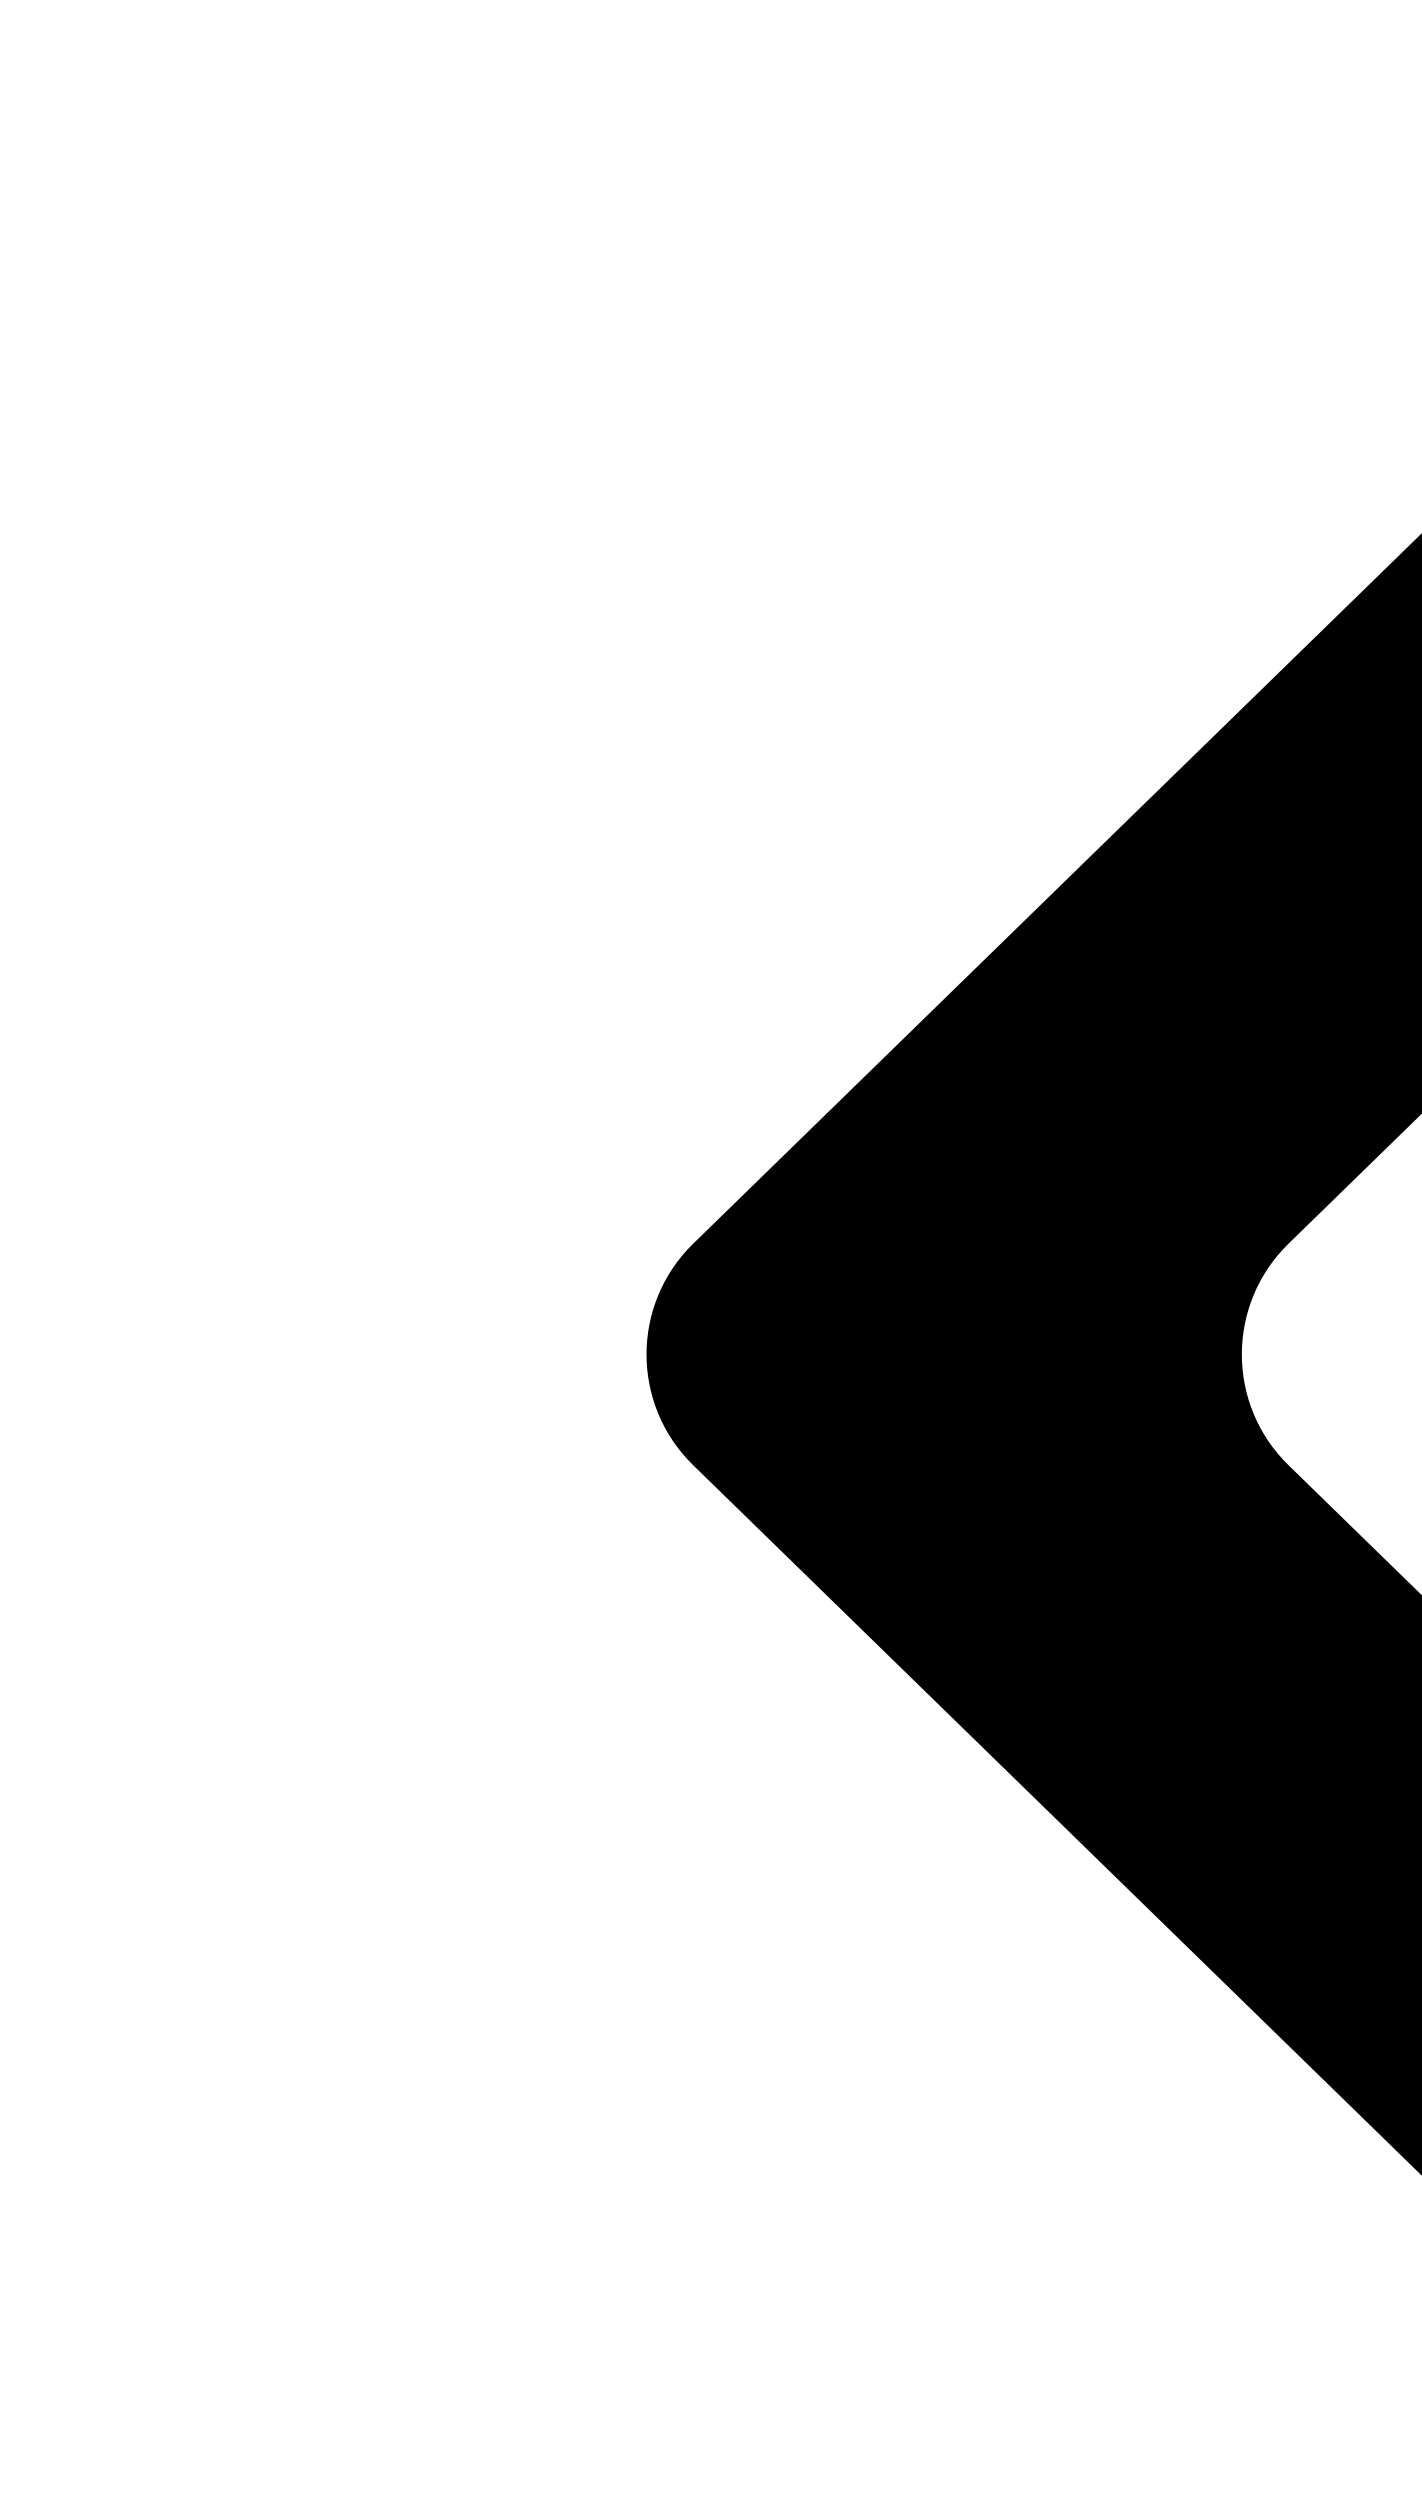
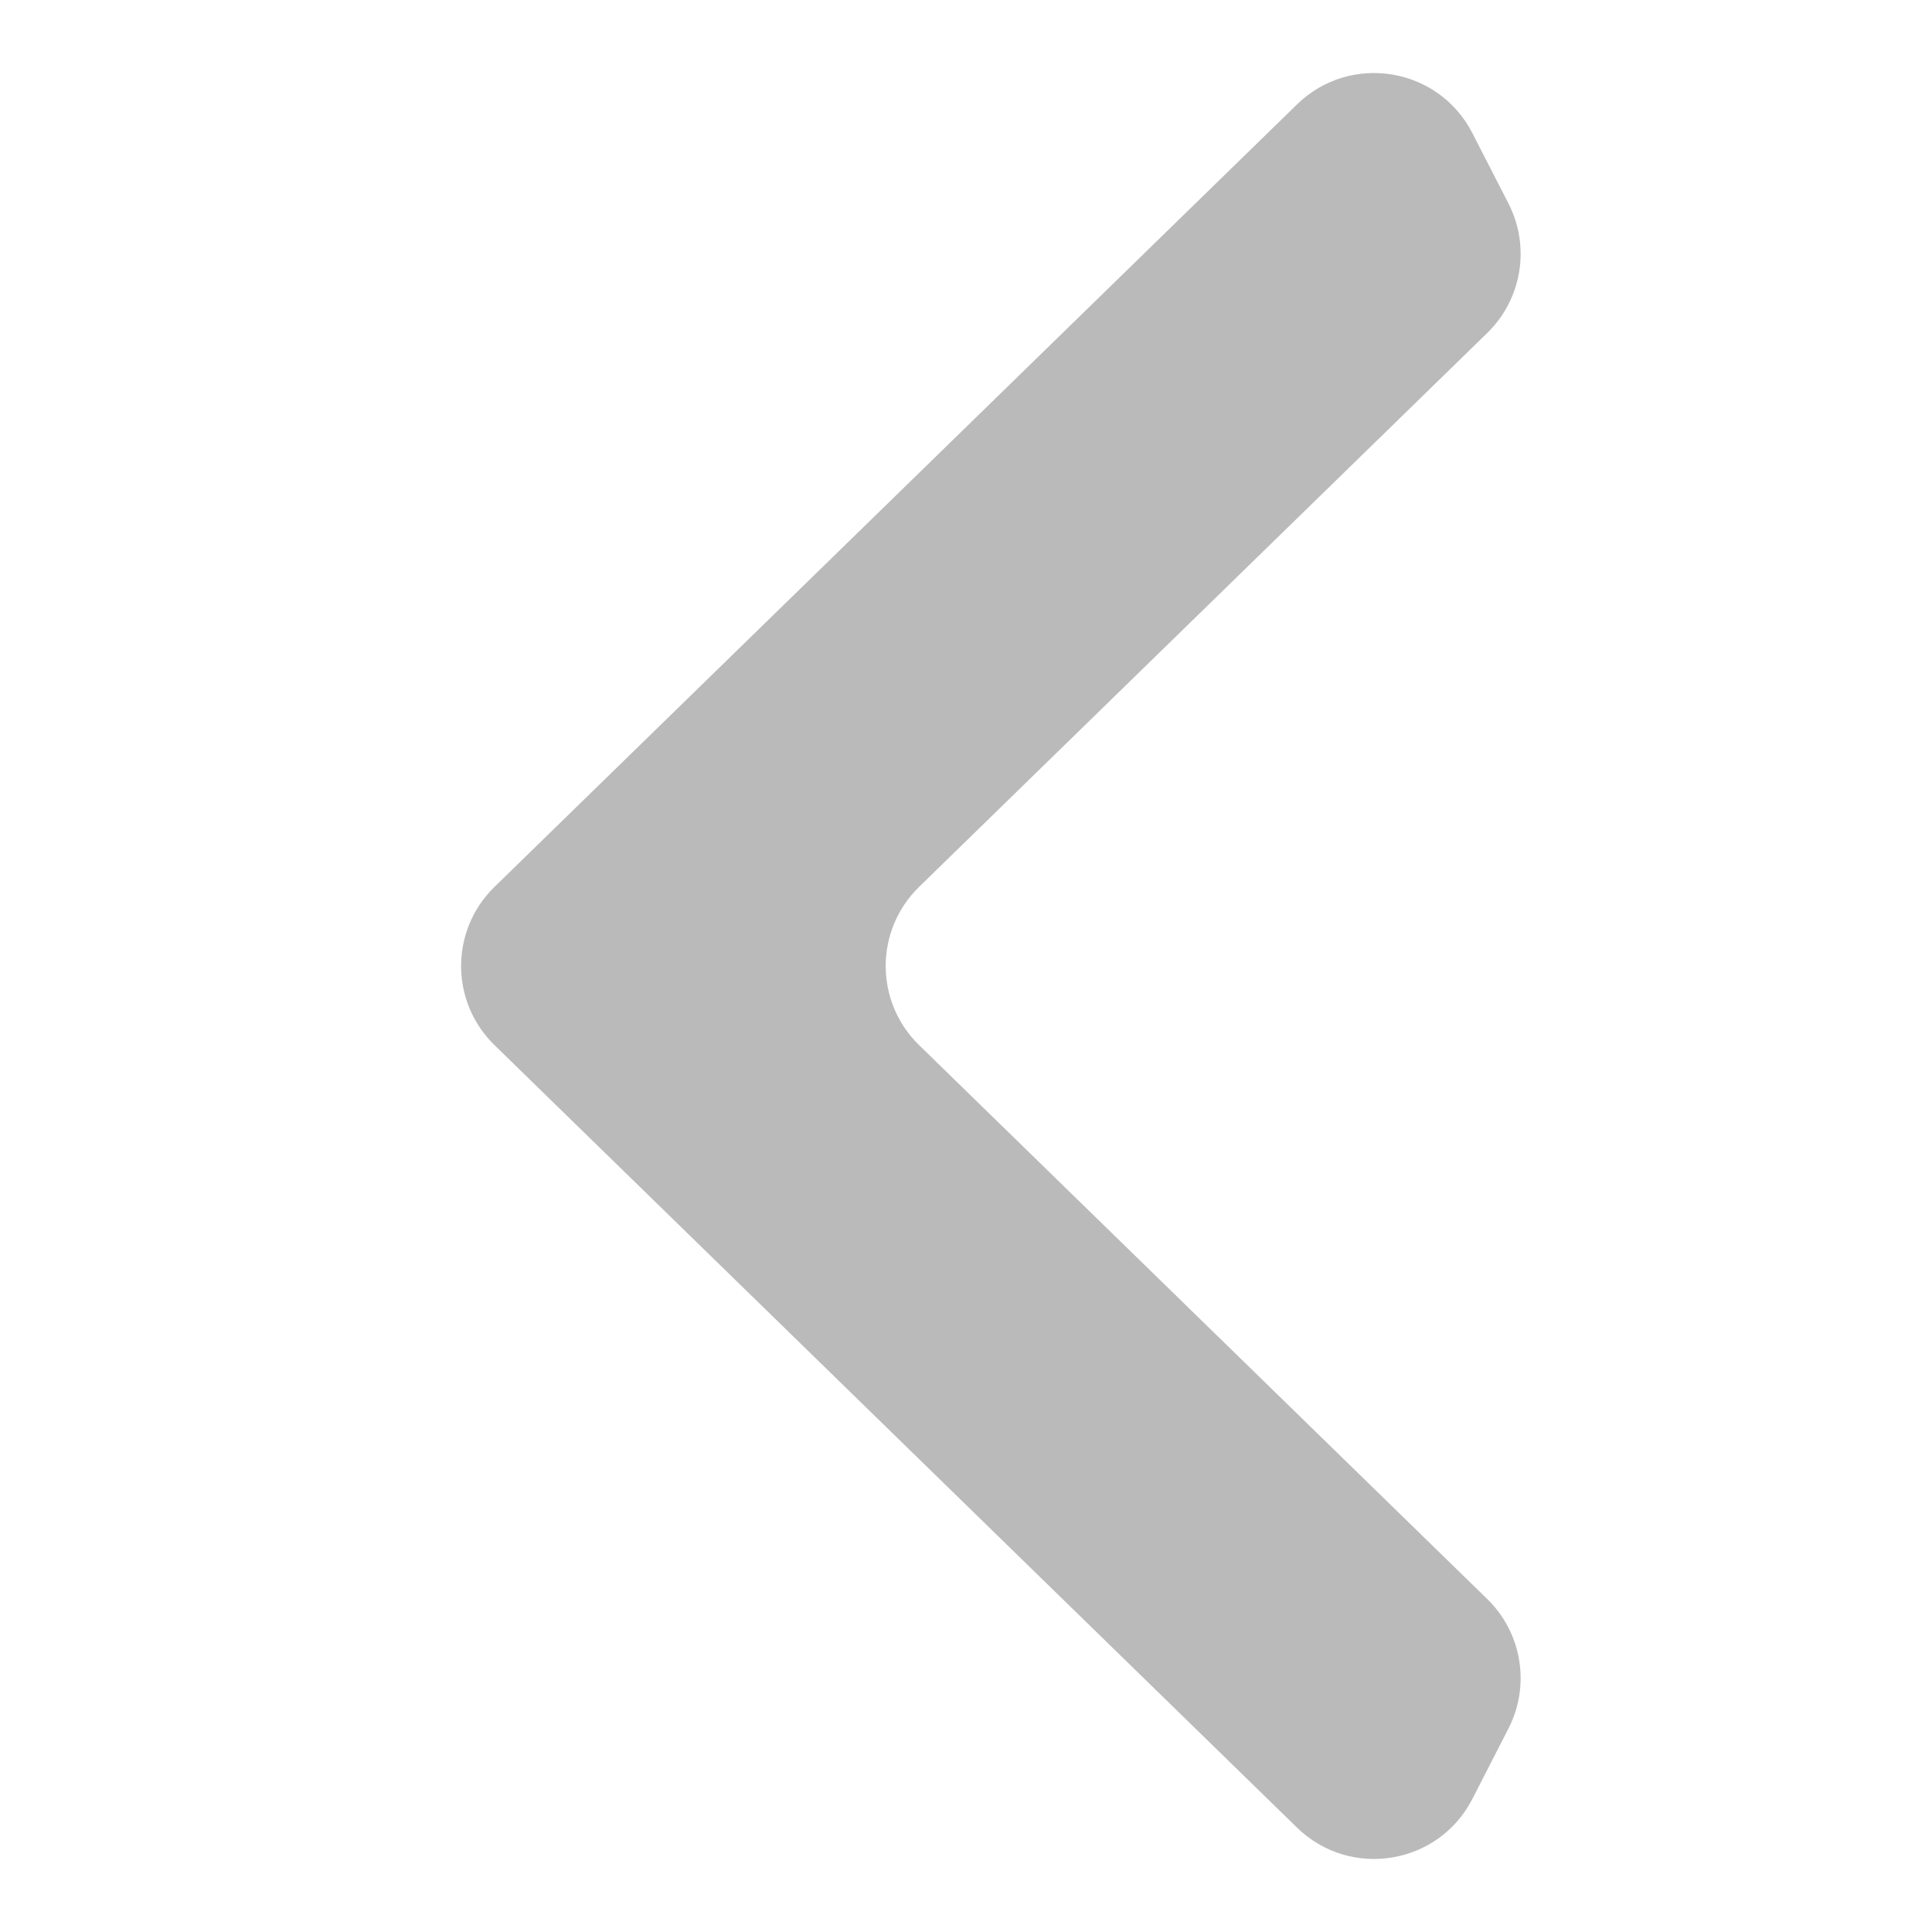
- <svg xmlns="http://www.w3.org/2000/svg">
-   <path d="M27.327 3.686C27.728 4.467 27.572 5.418 26.944 6.031L16.649 16.068C15.844 16.853 15.844 18.147 16.649 18.932L26.944 28.969C27.572 29.582 27.728 30.533 27.327 31.314L26.673 32.59C26.059 33.787 24.461 34.048 23.497 33.109L8.957 18.932C8.152 18.147 8.152 16.853 8.957 16.068L23.497 1.891C24.461 0.952 26.059 1.213 26.673 2.411L27.327 3.686Z" />
+ <svg xmlns="http://www.w3.org/2000/svg" width="35" height="35" viewBox="0 0 35 35" fill="none">
+   <path d="M27.327 3.686C27.728 4.467 27.572 5.418 26.944 6.031L16.649 16.068C15.844 16.853 15.844 18.147 16.649 18.932L26.944 28.969C27.572 29.582 27.728 30.533 27.327 31.314L26.673 32.59C26.059 33.787 24.461 34.048 23.497 33.109L8.957 18.932C8.152 18.147 8.152 16.853 8.957 16.068L23.497 1.891C24.461 0.952 26.059 1.213 26.673 2.411L27.327 3.686Z" fill="#BABABA" />
</svg>
